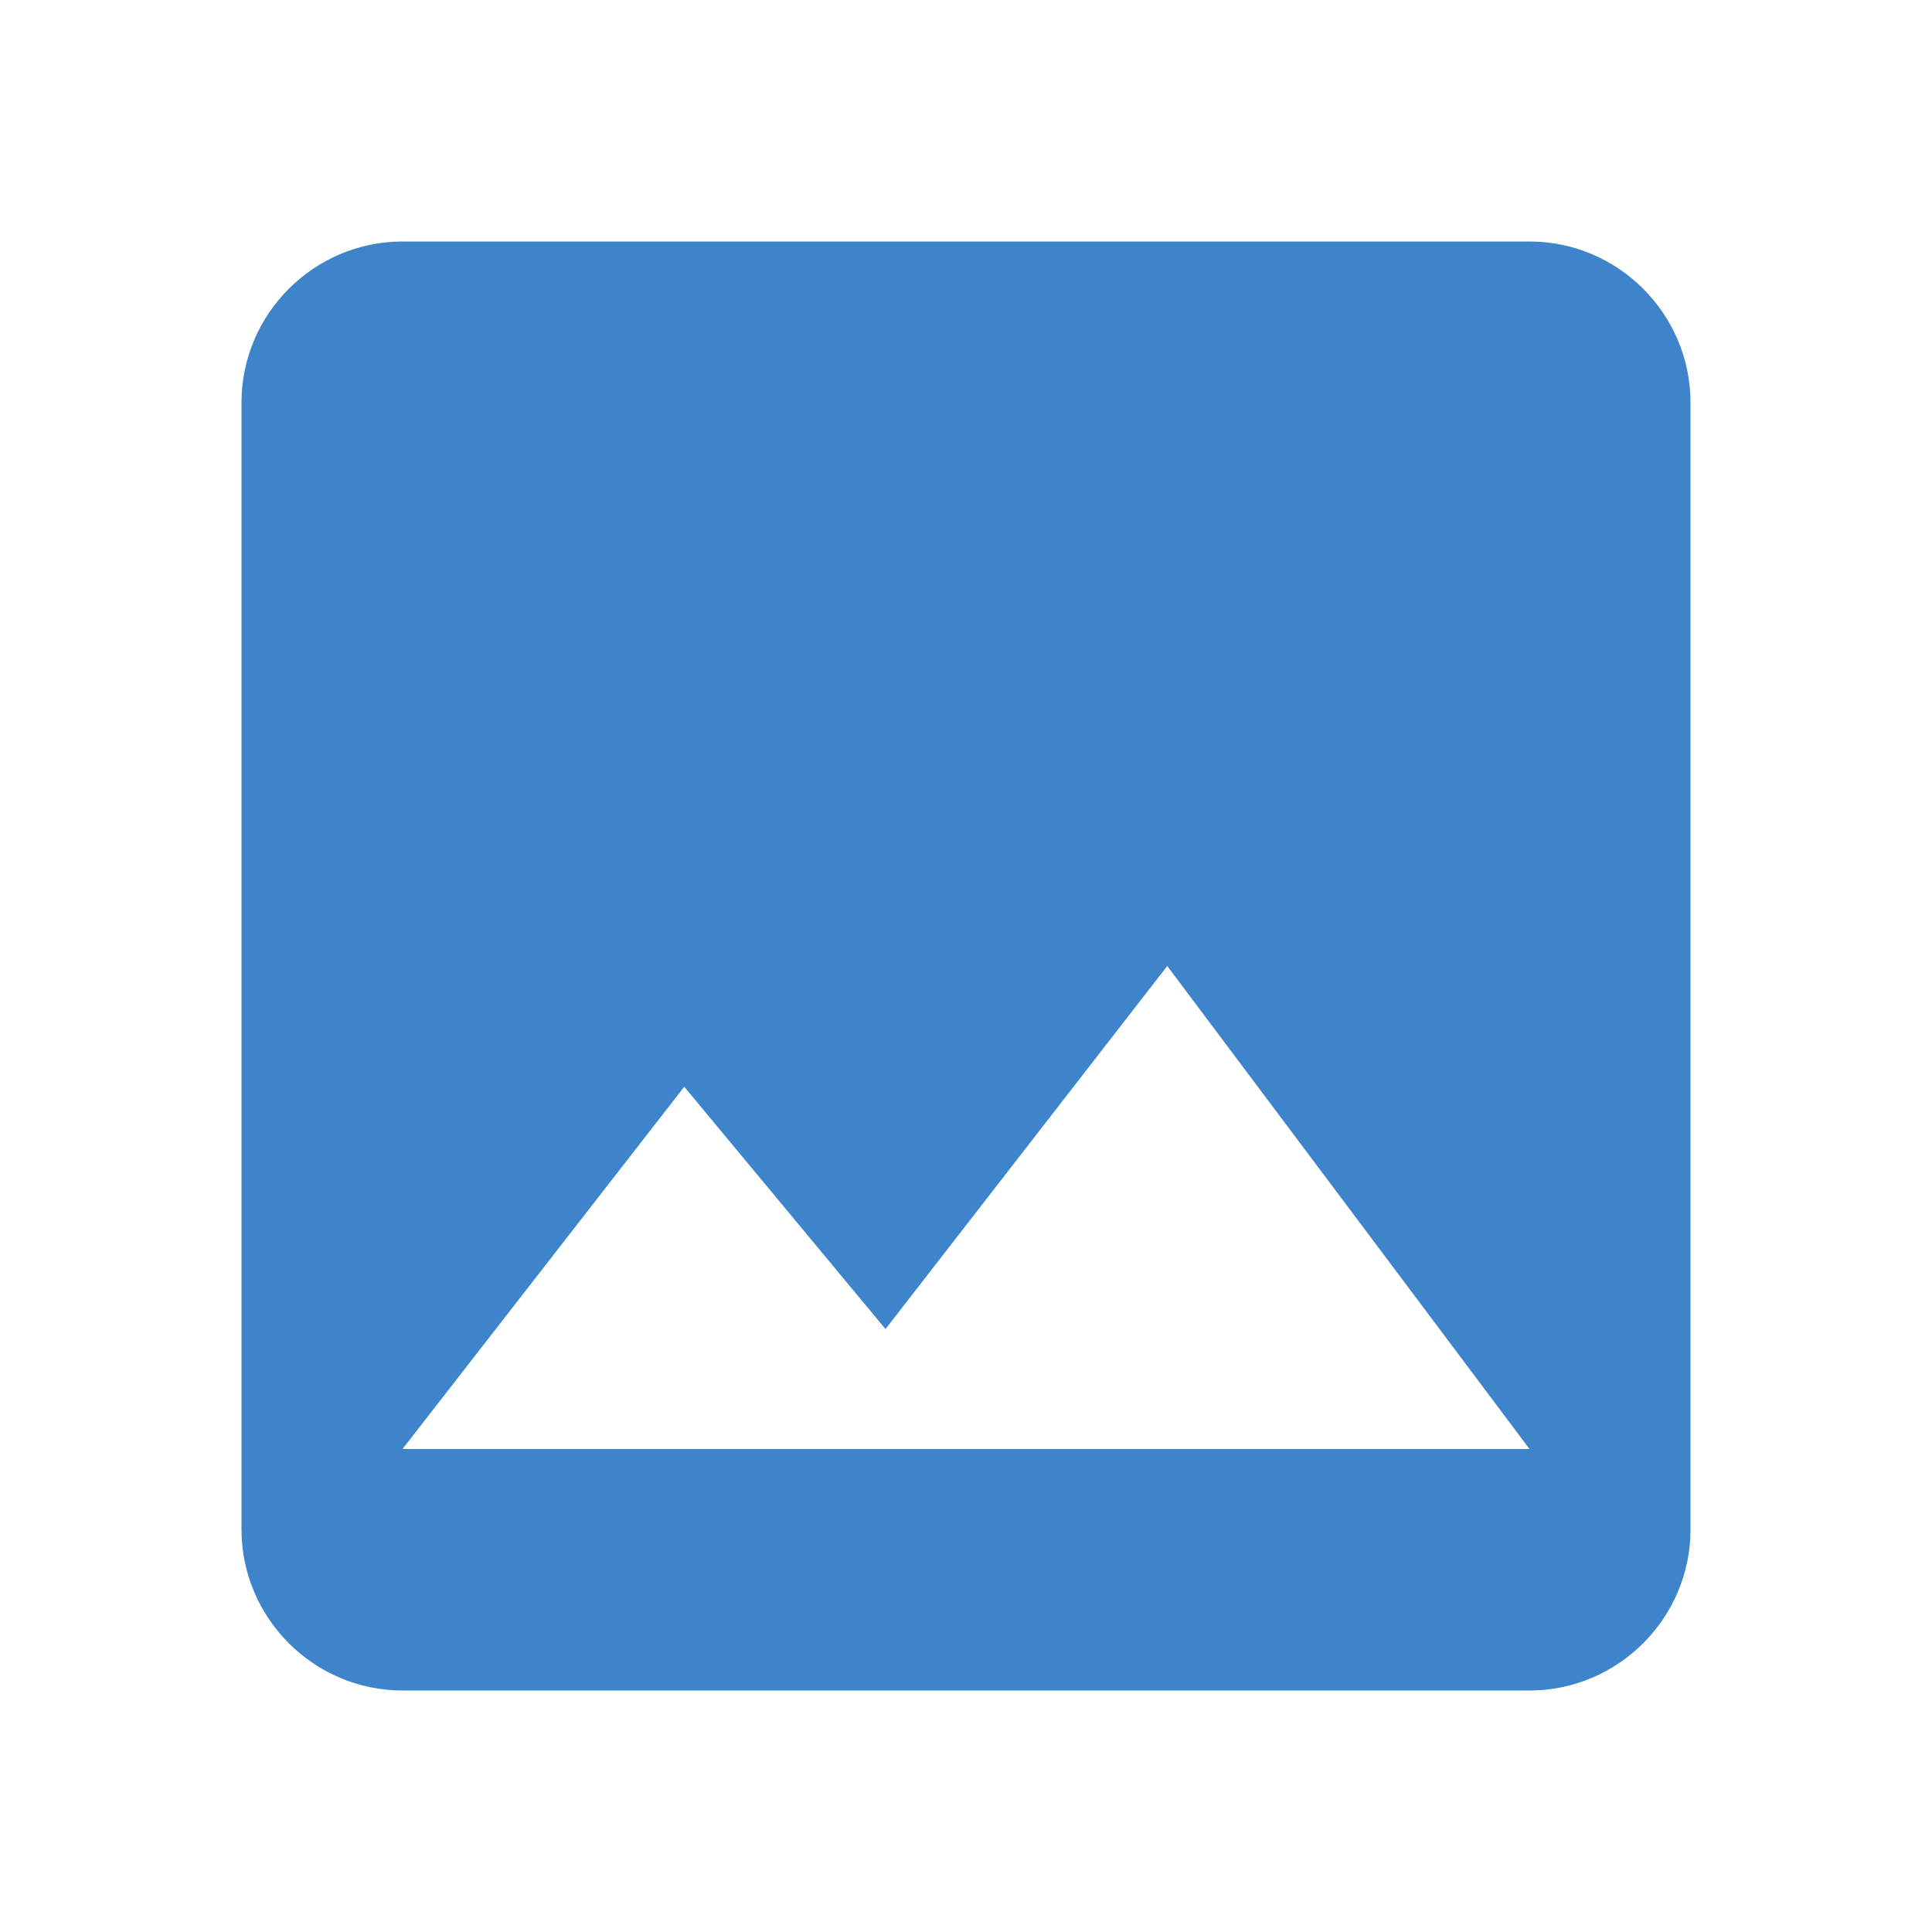
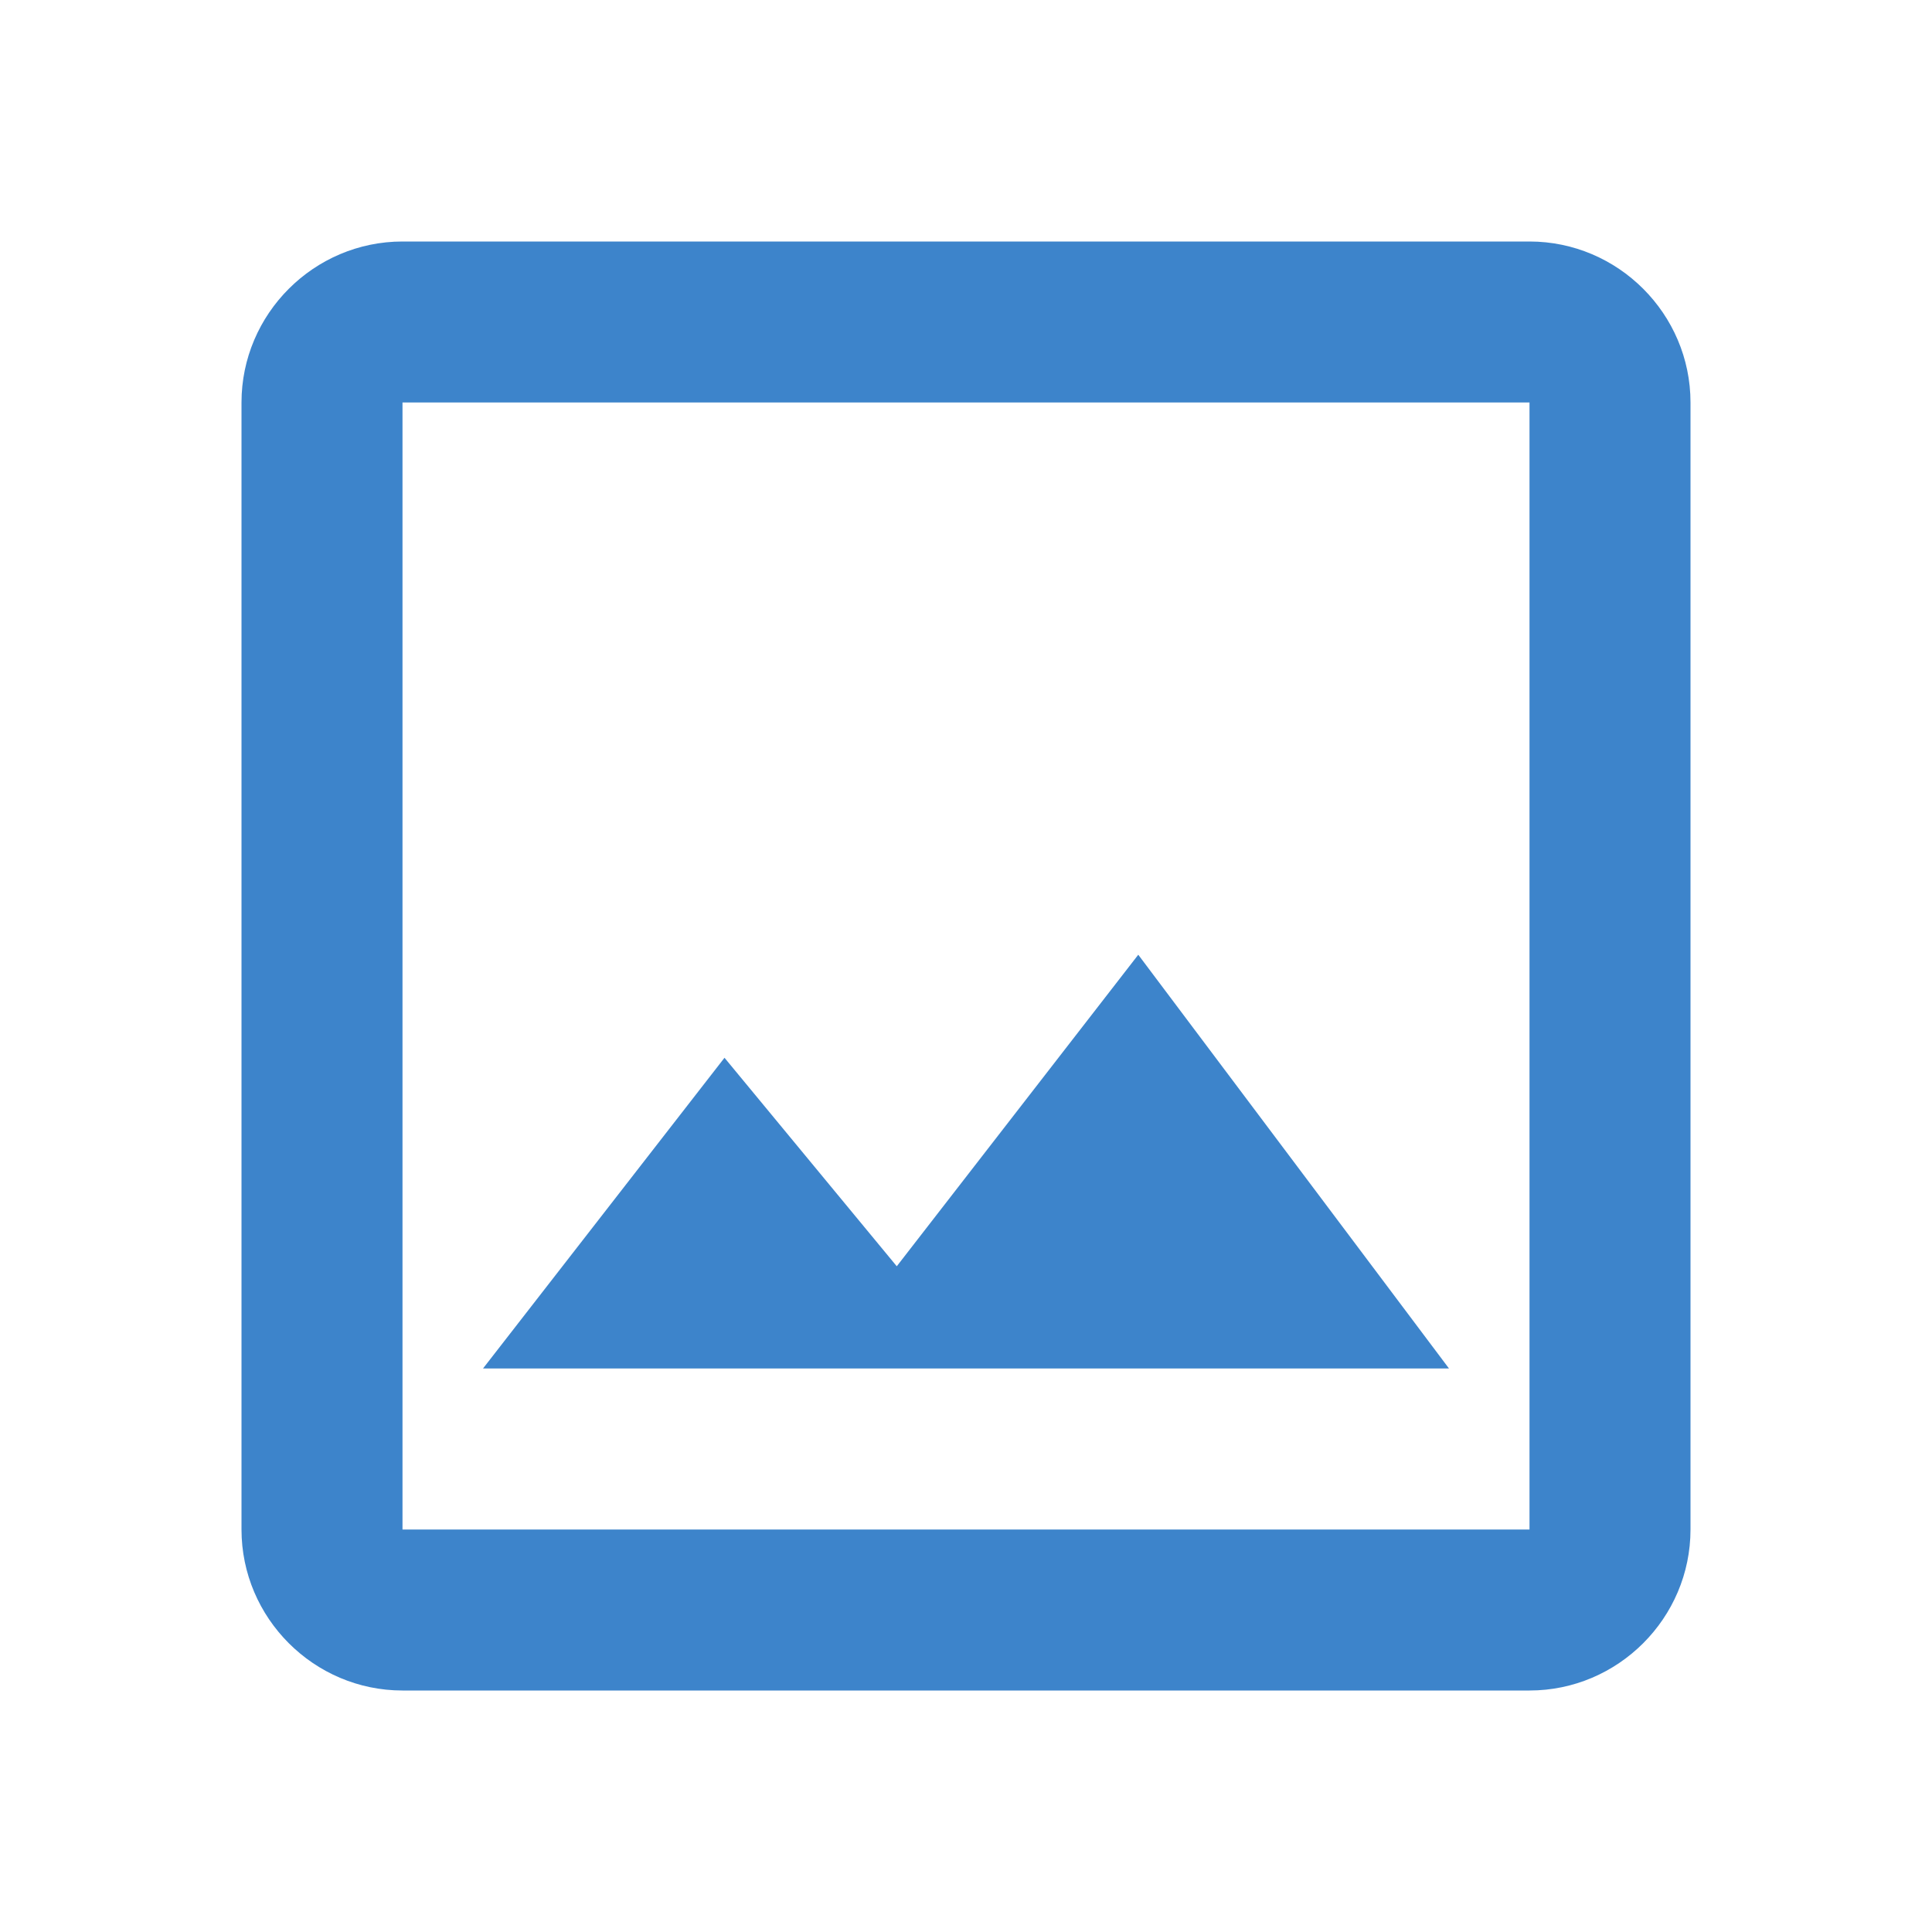
<svg xmlns="http://www.w3.org/2000/svg" version="1.1" viewBox="0 0 24 24" width="24" height="24">
-   <path fill="#3D84CB" d="M21 19V5c0-1.1-.9-2-2-2H5c-1.1 0-2 .9-2 2v14c0 1.1.9 2 2 2h14c1.1 0 2-.9 2-2M8.5 13.5l2.5 3.01L14.5 12l4.5 6H5z" />
+   <path fill="#3D84CB" d="M19 5v14H5V5zm0-2H5c-1.1 0-2 .9-2 2v14c0 1.1.9 2 2 2h14c1.1 0 2-.9 2-2V5c0-1.1-.9-2-2-2m-4.86 8.86-3 3.87L9 13.14 6 17h12z" />
</svg>
